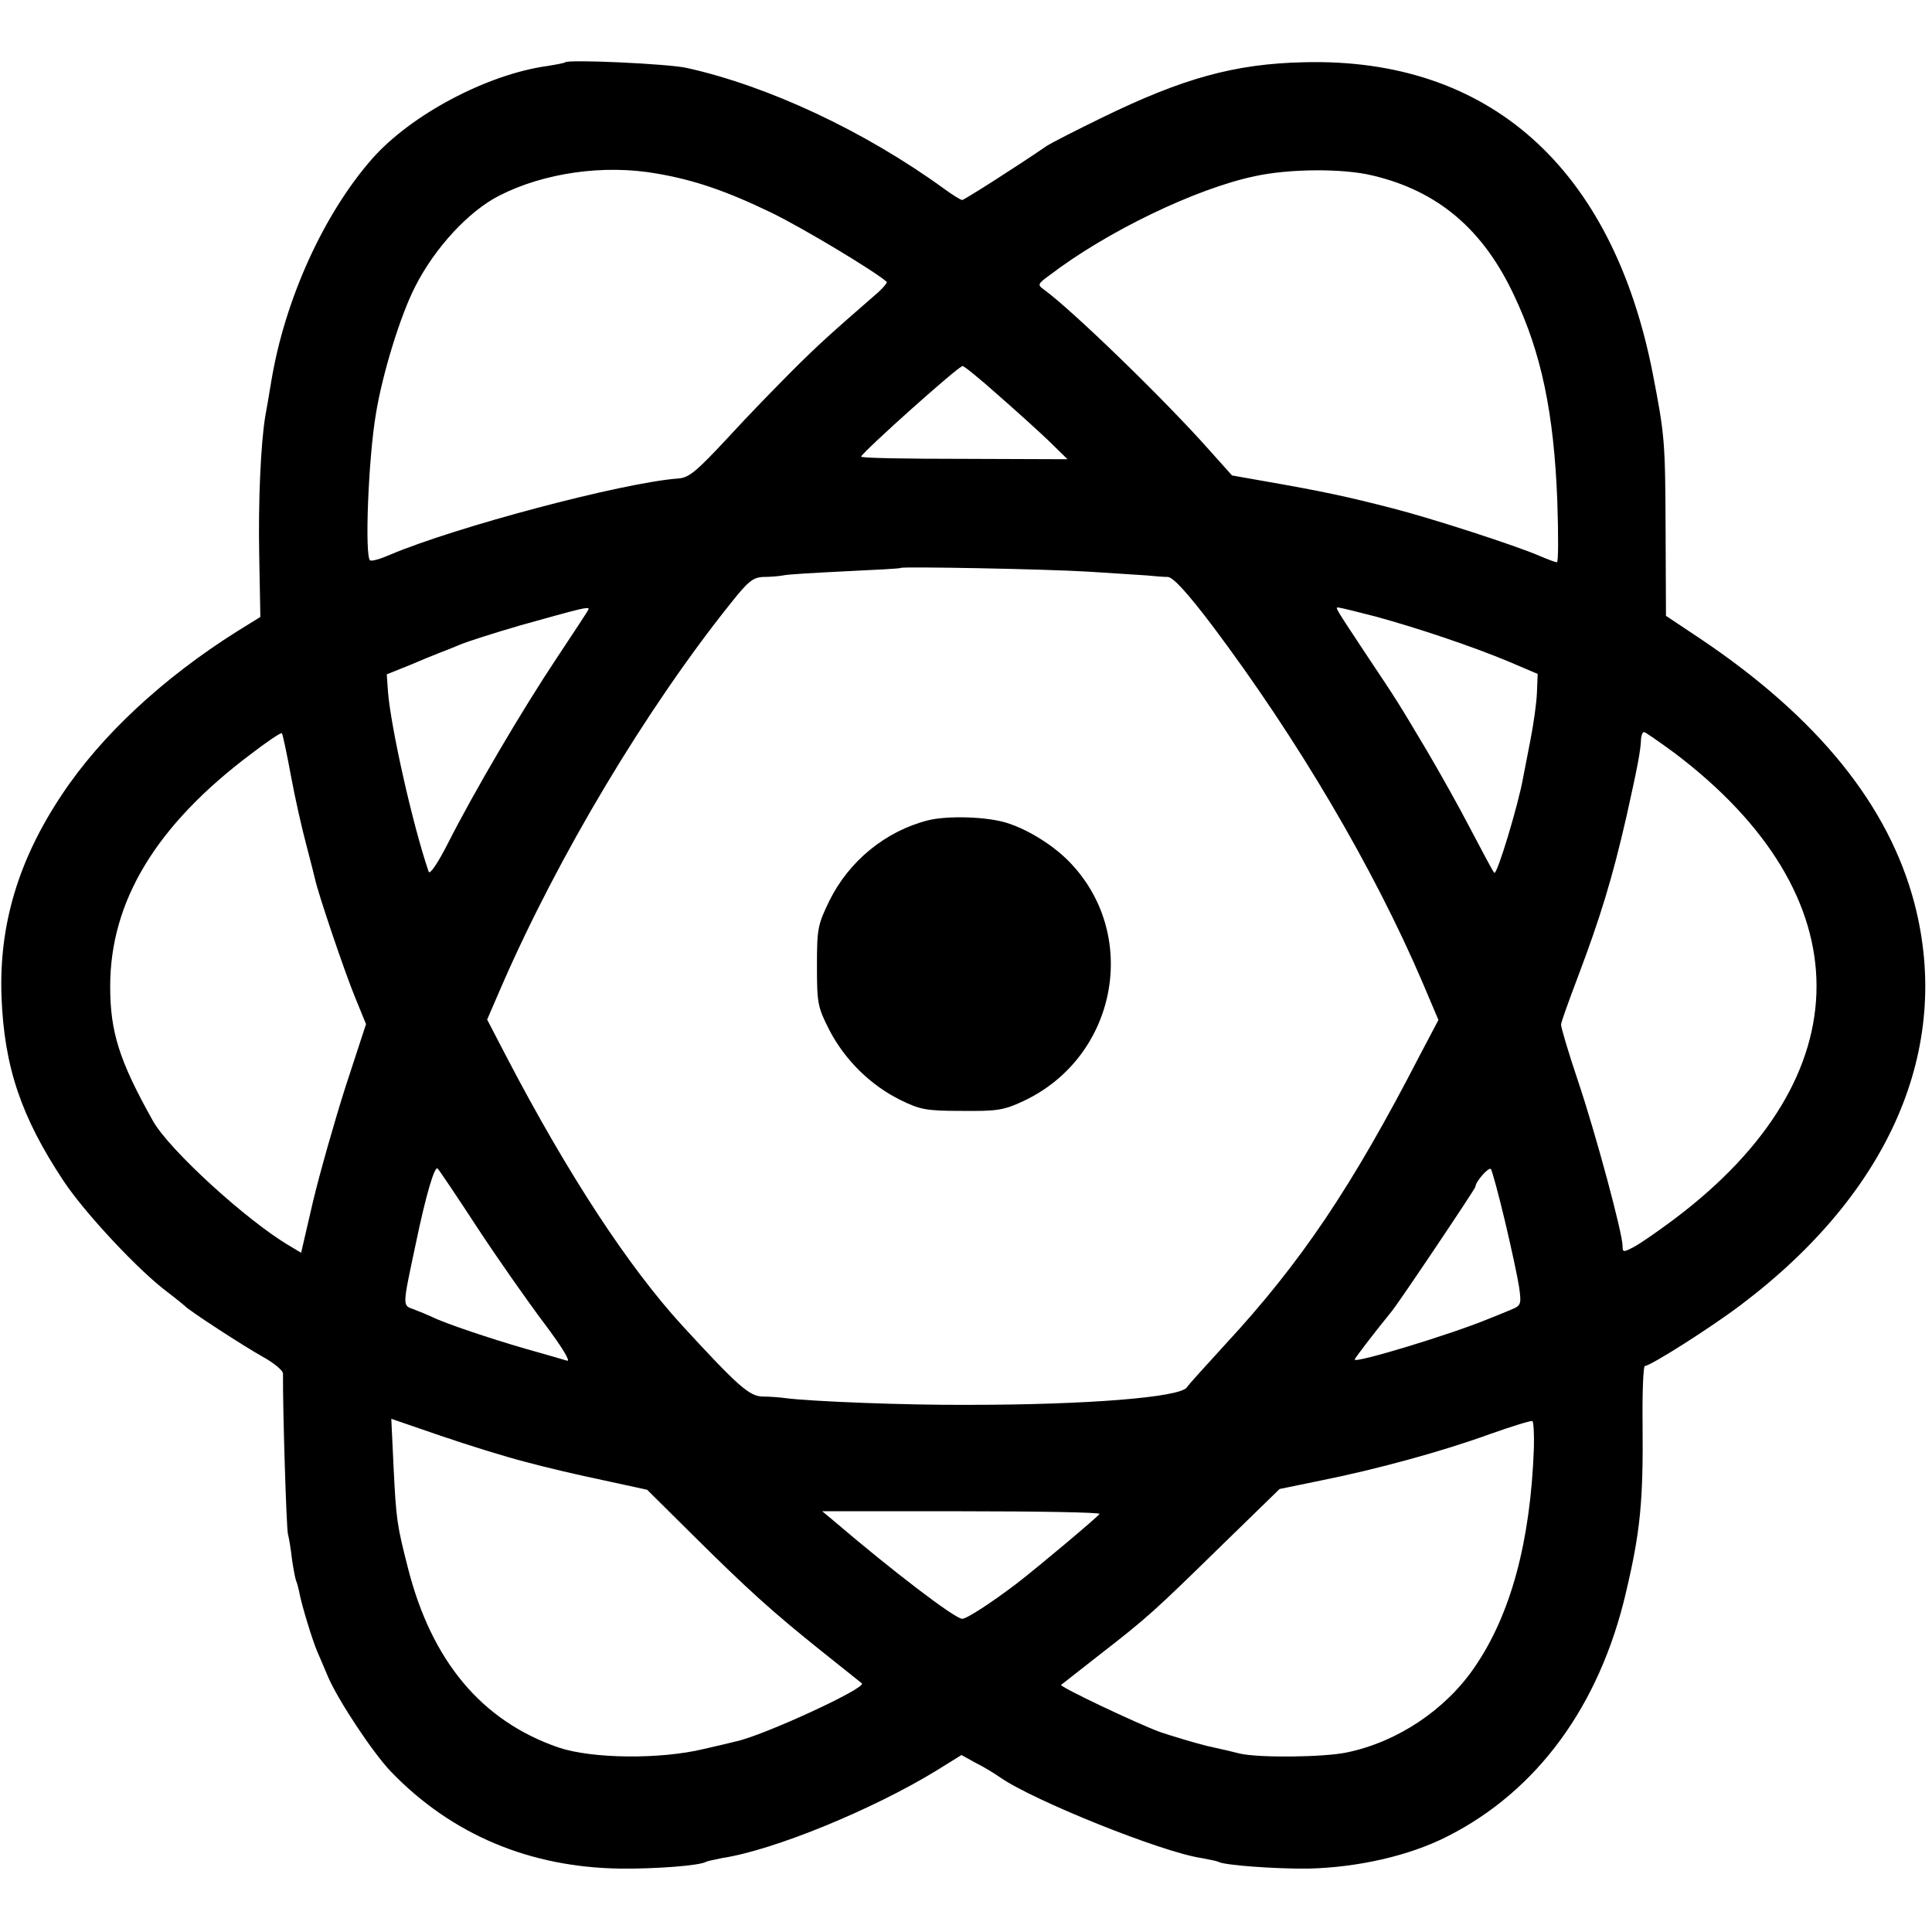
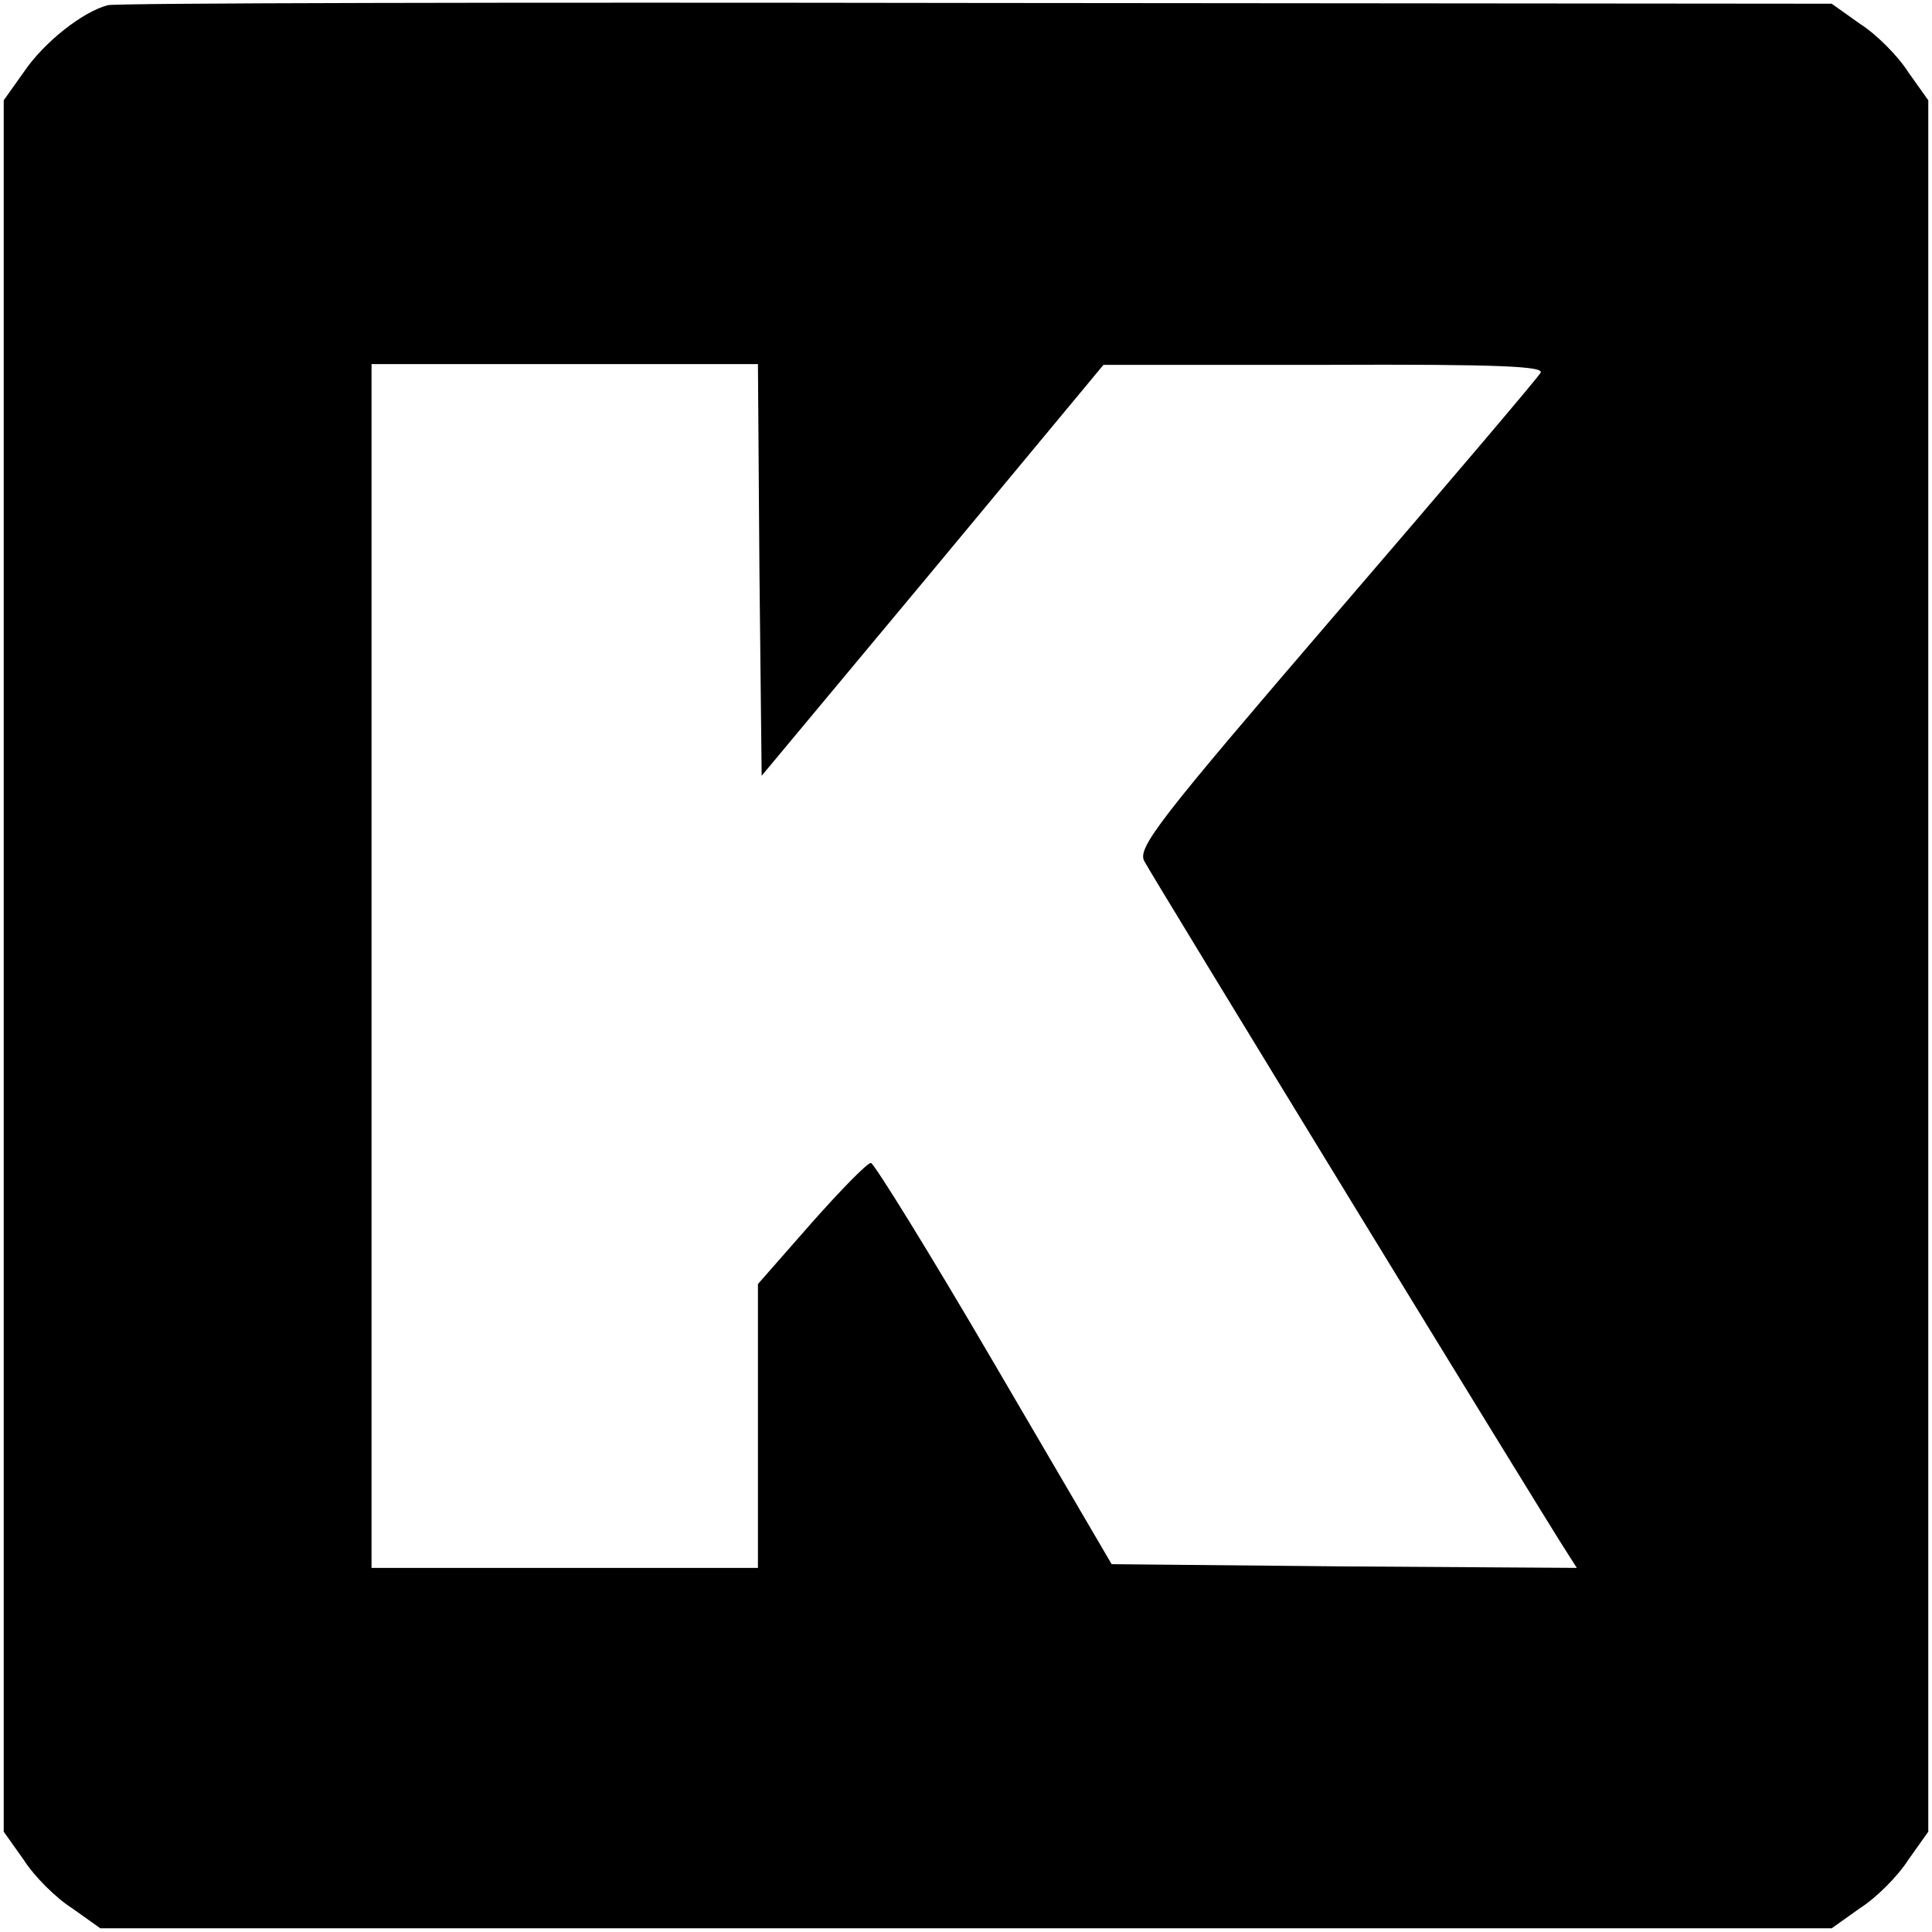
- <svg xmlns="http://www.w3.org/2000/svg" version="1" width="682.667" height="682.667" viewBox="0 0 512 512">
-   <path d="M149.8 16.5c-.2.2-2.3.6-4.8 1-15.9 2.2-36.1 12.9-46.4 24.6C85.8 56.7 75.5 79.3 71.9 101c-.6 3.6-1.3 7.8-1.6 9.3-1.2 7.3-1.9 22.7-1.6 37.2l.3 16-6.3 3.9c-19.5 12.3-35.9 27.5-46.3 43.2C4.9 227.8-.3 245.1.4 264.1c.7 18.6 5.2 31.9 16.4 48.8 5.6 8.5 20.2 24.1 27.7 29.6 2.2 1.7 4.2 3.3 4.5 3.6.9 1.1 15.5 10.6 20.7 13.5 2.9 1.6 5.3 3.6 5.3 4.4-.1 8.9.9 41 1.3 42.5.3 1.1.8 4.2 1.1 6.9.4 2.7.9 5.2 1.1 5.6.2.4.6 1.9.9 3.4.6 3.1 3.3 12 4.6 15.1.5 1.1 1.8 4.2 2.9 6.8 2.7 6.3 11.9 20.2 16.7 25.2 16.1 16.7 36.8 25.4 60.9 25.7 9.3.1 21-.8 22.6-1.8.4-.2 2.3-.6 4.3-1 13.7-2.1 39.8-12.8 56.8-23.2l6.6-4.1 3.8 2.1c2.2 1.1 5 2.8 6.4 3.8 8.7 6.1 43 19.9 53.4 21.4 2.1.4 4.1.8 4.5 1 1.4.9 15 1.9 23.8 1.8 13.1-.3 26.8-3.4 36.8-8.5 23.8-12 40.4-34.6 47.4-64.7 3.8-16.1 4.6-24.1 4.4-44.8-.1-8.3.2-15.2.6-15.2 1.5 0 17.7-10.3 25.6-16.3 39.4-29.8 55.8-67.8 45.9-106.1-6.8-26.1-25.6-49.4-56.9-70.4l-9-6-.1-22.8c-.1-23.4-.2-24.9-3.4-41.4-10.7-54.6-43.4-83.8-92.5-82.5-18.2.4-32 4.2-53.5 14.7-6.8 3.3-13.4 6.7-14.5 7.4-8 5.5-22 14.4-22.5 14.4-.4 0-2.5-1.3-4.7-2.9C229.1 34.7 203.6 22.8 182 18c-4.9-1.1-31.3-2.3-32.2-1.5zM174.1 46c9.9 1.7 18.4 4.6 30.4 10.4C213.1 60.6 232 72 235 74.7c.2.2-1.1 1.8-3 3.4-11.5 10-15.3 13.4-22 20.1-4.1 4.1-11.9 12.1-17.2 17.9-8.2 8.8-10.2 10.5-13 10.7-14.9 1.1-59.2 12.9-76.4 20.2-2.5 1.1-4.9 1.8-5.3 1.5-1.5-.8-.5-26.9 1.5-38.7 1.7-10.6 6.5-26.2 10.4-33.8 5.2-10.3 14.2-20 22.2-24.1 11.9-6.1 27.8-8.4 41.9-5.9zm189.6.5c17.4 4.1 29.4 14.3 37.6 31.9 7.2 15.2 10.5 31.1 11.4 54.3.3 9 .3 16.3-.1 16.3s-2.3-.7-4.4-1.6c-6.4-2.8-29.3-10.2-39.2-12.7-11.6-3-18.5-4.5-34-7.2l-8.5-1.5-6-6.7c-11.3-12.8-36.3-37.1-43.9-42.6-1.7-1.2-1.6-1.5 1.6-3.8 15.2-11.6 38.7-22.9 54.3-26.2 9.1-2 23.4-2.1 31.2-.2zm-99.3 58.1c4.8 4.2 10.9 9.7 13.6 12.3l4.9 4.8-27.5-.1c-15.1 0-27.3-.2-27.2-.6.8-1.6 25.8-24 26.9-24 .4 0 4.6 3.4 9.3 7.6zm24.1 46.9c6.6.4 13.6.9 15.5 1 1.9.2 4.4.4 5.5.4 1.4.1 5.1 4.1 11.7 12.8 22.7 30.2 42.8 64.3 55.8 94.7l4.2 9.9-4.8 9.1c-18.1 35.1-31.6 55.2-51.8 77-5 5.5-9.6 10.5-10.1 11.3-1.9 2.6-26.3 4.6-58 4.6-16.1.1-41.8-.9-48.5-1.8-1.4-.2-4.1-.4-5.9-.4-3.5-.1-6.4-2.6-21.2-18.7-14.4-15.7-30.4-40.2-46.5-71l-5.3-10.2 3.8-8.8c15-34.5 38.3-73.5 60.8-101.6 4.6-5.8 5.9-6.8 8.6-6.9 1.8 0 4.1-.2 5.2-.4 1.1-.3 8.5-.7 16.5-1.1 8-.4 14.6-.7 14.7-.9.6-.4 38.6.3 49.8 1zM156 161.4c0 .2-3.8 6-8.4 12.9-9.2 13.8-21.9 35.4-28.9 49.2-2.7 5.3-4.8 8.4-5.1 7.5-4.2-12.2-10.1-38.5-10.8-47.9l-.3-4.4 6-2.4c3.3-1.4 6.9-2.9 8-3.3 1.1-.4 3.6-1.4 5.5-2.2 1.9-.8 9.1-3.1 16-5.1 16.1-4.5 18-5 18-4.3zm208.6 2c11.3 3.1 25.6 7.9 35.4 12l7.5 3.2-.2 5c-.1 2.7-.9 8.3-1.7 12.4-.8 4.1-1.7 8.8-2 10.3-1.2 6.8-6.9 25.8-7.6 25-.4-.4-3.2-5.7-6.3-11.6-3.1-6-8.4-15.4-11.7-21-8-13.4-7.5-12.6-15.5-24.6-9-13.6-8.7-13.1-7.8-13.1.4 0 4.9 1.1 9.9 2.4zM77.1 205.6c1.1 6 3 14.3 4.1 18.4 1.1 4.1 2.1 8.2 2.3 9 .7 3.5 7.9 24.8 10.6 31.3l2.9 7.1-5.4 16.5c-2.9 9.1-6.8 22.8-8.6 30.3L79.8 332l-3-1.8c-11.3-6.6-32.1-25.6-36.3-33.2-8.9-15.9-11.3-23.5-11.3-35.6 0-22.6 12.2-42.7 37.2-61.5 4.3-3.3 8-5.8 8.3-5.6.2.2 1.3 5.3 2.4 11.3zm366.6-6.1c50.2 37.9 50.3 85.7.1 123.5-4.4 3.3-9.3 6.7-10.9 7.5-2.7 1.4-2.9 1.4-2.9-.3 0-3.3-7-29.4-11.8-43.7-2.6-7.7-4.6-14.5-4.5-15 0-.6 2.1-6.4 4.6-13 5.8-15.4 9-25.8 12.7-42 2.9-13 3.8-17.5 3.9-20.8.1-.9.4-1.7.8-1.7.3 0 3.9 2.5 8 5.5zm-317.1 126c5.4 8.2 13.4 19.6 17.7 25.3 4.6 6.1 7 10.1 6 9.8-1-.3-5.8-1.7-10.8-3.1-9.4-2.7-21.6-6.8-25-8.5-1.1-.5-3.2-1.4-4.8-2-3.1-1.1-3.1-.5.4-17 2.8-13.5 5.1-21.2 5.9-20.3.4.4 5.2 7.5 10.6 15.8zm272.2-2c1.7 7.1 3.4 15.1 3.8 17.7.6 4.5.5 4.8-2.2 5.9-1.6.7-4.2 1.7-5.9 2.4-9.6 4-35.5 11.9-35.5 10.8 0-.3 4.4-6.1 9.9-12.9 2.1-2.6 22.1-32.4 22.1-32.9 0-1.3 3.5-5.3 4.1-4.7.3.4 2 6.5 3.7 13.7zm-259.6 63.9c5.1 1.4 14.5 3.6 20.8 4.9l11.5 2.5 12 11.9c14.9 14.8 21.4 20.6 34 30.7 5.5 4.4 10.4 8.3 10.9 8.7 1.4 1.2-26.2 13.9-33.4 15.4-.3.1-4.1 1-8.5 2-11.6 2.8-29.6 2.6-38.5-.4-20.3-7-33.6-22.8-39.9-47.6-2.9-11.4-3.1-12.6-3.8-26.7l-.6-12.8 13.1 4.5c7.3 2.5 17.3 5.6 22.4 6.9zm267.3-3.7c-.9 24.8-6.1 44.1-15.7 58.1-7.7 11.3-20.4 19.8-33.8 22.6-6 1.3-23.4 1.5-28.5.3-1.1-.3-4.9-1.2-8.6-2-3.6-.9-9.2-2.6-12.5-3.7-6.2-2.3-26.7-12-26.2-12.5.2-.1 4.7-3.7 10.1-7.9 12.9-10 14.6-11.6 32.5-29.1l15.3-14.9 10.7-2.2c15-3 32.2-7.7 44.9-12.3 5.9-2.1 11.1-3.7 11.4-3.5.3.2.5 3.4.4 7.1zm-115.1 17.5c-.6.9-16.2 14-21.9 18.4-6.7 5.1-13.3 9.4-14.5 9.4-1.9 0-18.4-12.6-34.1-26l-3-2.5h37c20.3 0 36.7.3 36.5.7z" />
-   <path d="M245.9 217.4c-11.3 2.9-20.9 10.8-26.1 21.3-3.1 6.4-3.3 7.4-3.3 17.3s.2 10.9 3.3 17c4.1 7.9 10.9 14.6 18.8 18.5 5.3 2.6 6.9 2.9 16.4 2.9 9.3.1 11.1-.2 16.2-2.6 25-11.7 31.1-44.5 11.8-63.8-4.2-4.2-10.7-8.2-16.1-9.9-5.3-1.7-15.8-2-21-.7z" />
+ <svg xmlns="http://www.w3.org/2000/svg" version="1" width="346.667" height="346.667" viewBox="0 0 260 260">
+   <path d="M14.5.7c-3.4.9-8.6 5-11.3 9L.5 13.5v233l2.7 3.8c1.4 2.2 4.3 5.1 6.5 6.5l3.8 2.7h233l3.8-2.7c2.2-1.4 5.1-4.3 6.5-6.5l2.7-3.8v-233l-2.7-3.8c-1.4-2.2-4.3-5.1-6.5-6.5L246.5.5l-115-.1C68.3.3 15.6.4 14.5.7zm87.7 76l.3 27.7 23-27.6 23-27.7h29.8c23.6-.1 29.7.2 29 1.1-.4.7-12.8 15.3-27.6 32.5-23.7 27.6-26.7 31.4-25.7 33.2 1.1 2.1 54.1 88.8 56.8 92.9l1.4 2.2-31.3-.2-31.3-.3-15.8-27c-8.7-14.9-16.2-27-16.6-27-.5 0-4.1 3.7-8 8.1l-7.2 8.2V211H50V49h52l.2 27.7z" />
</svg>
